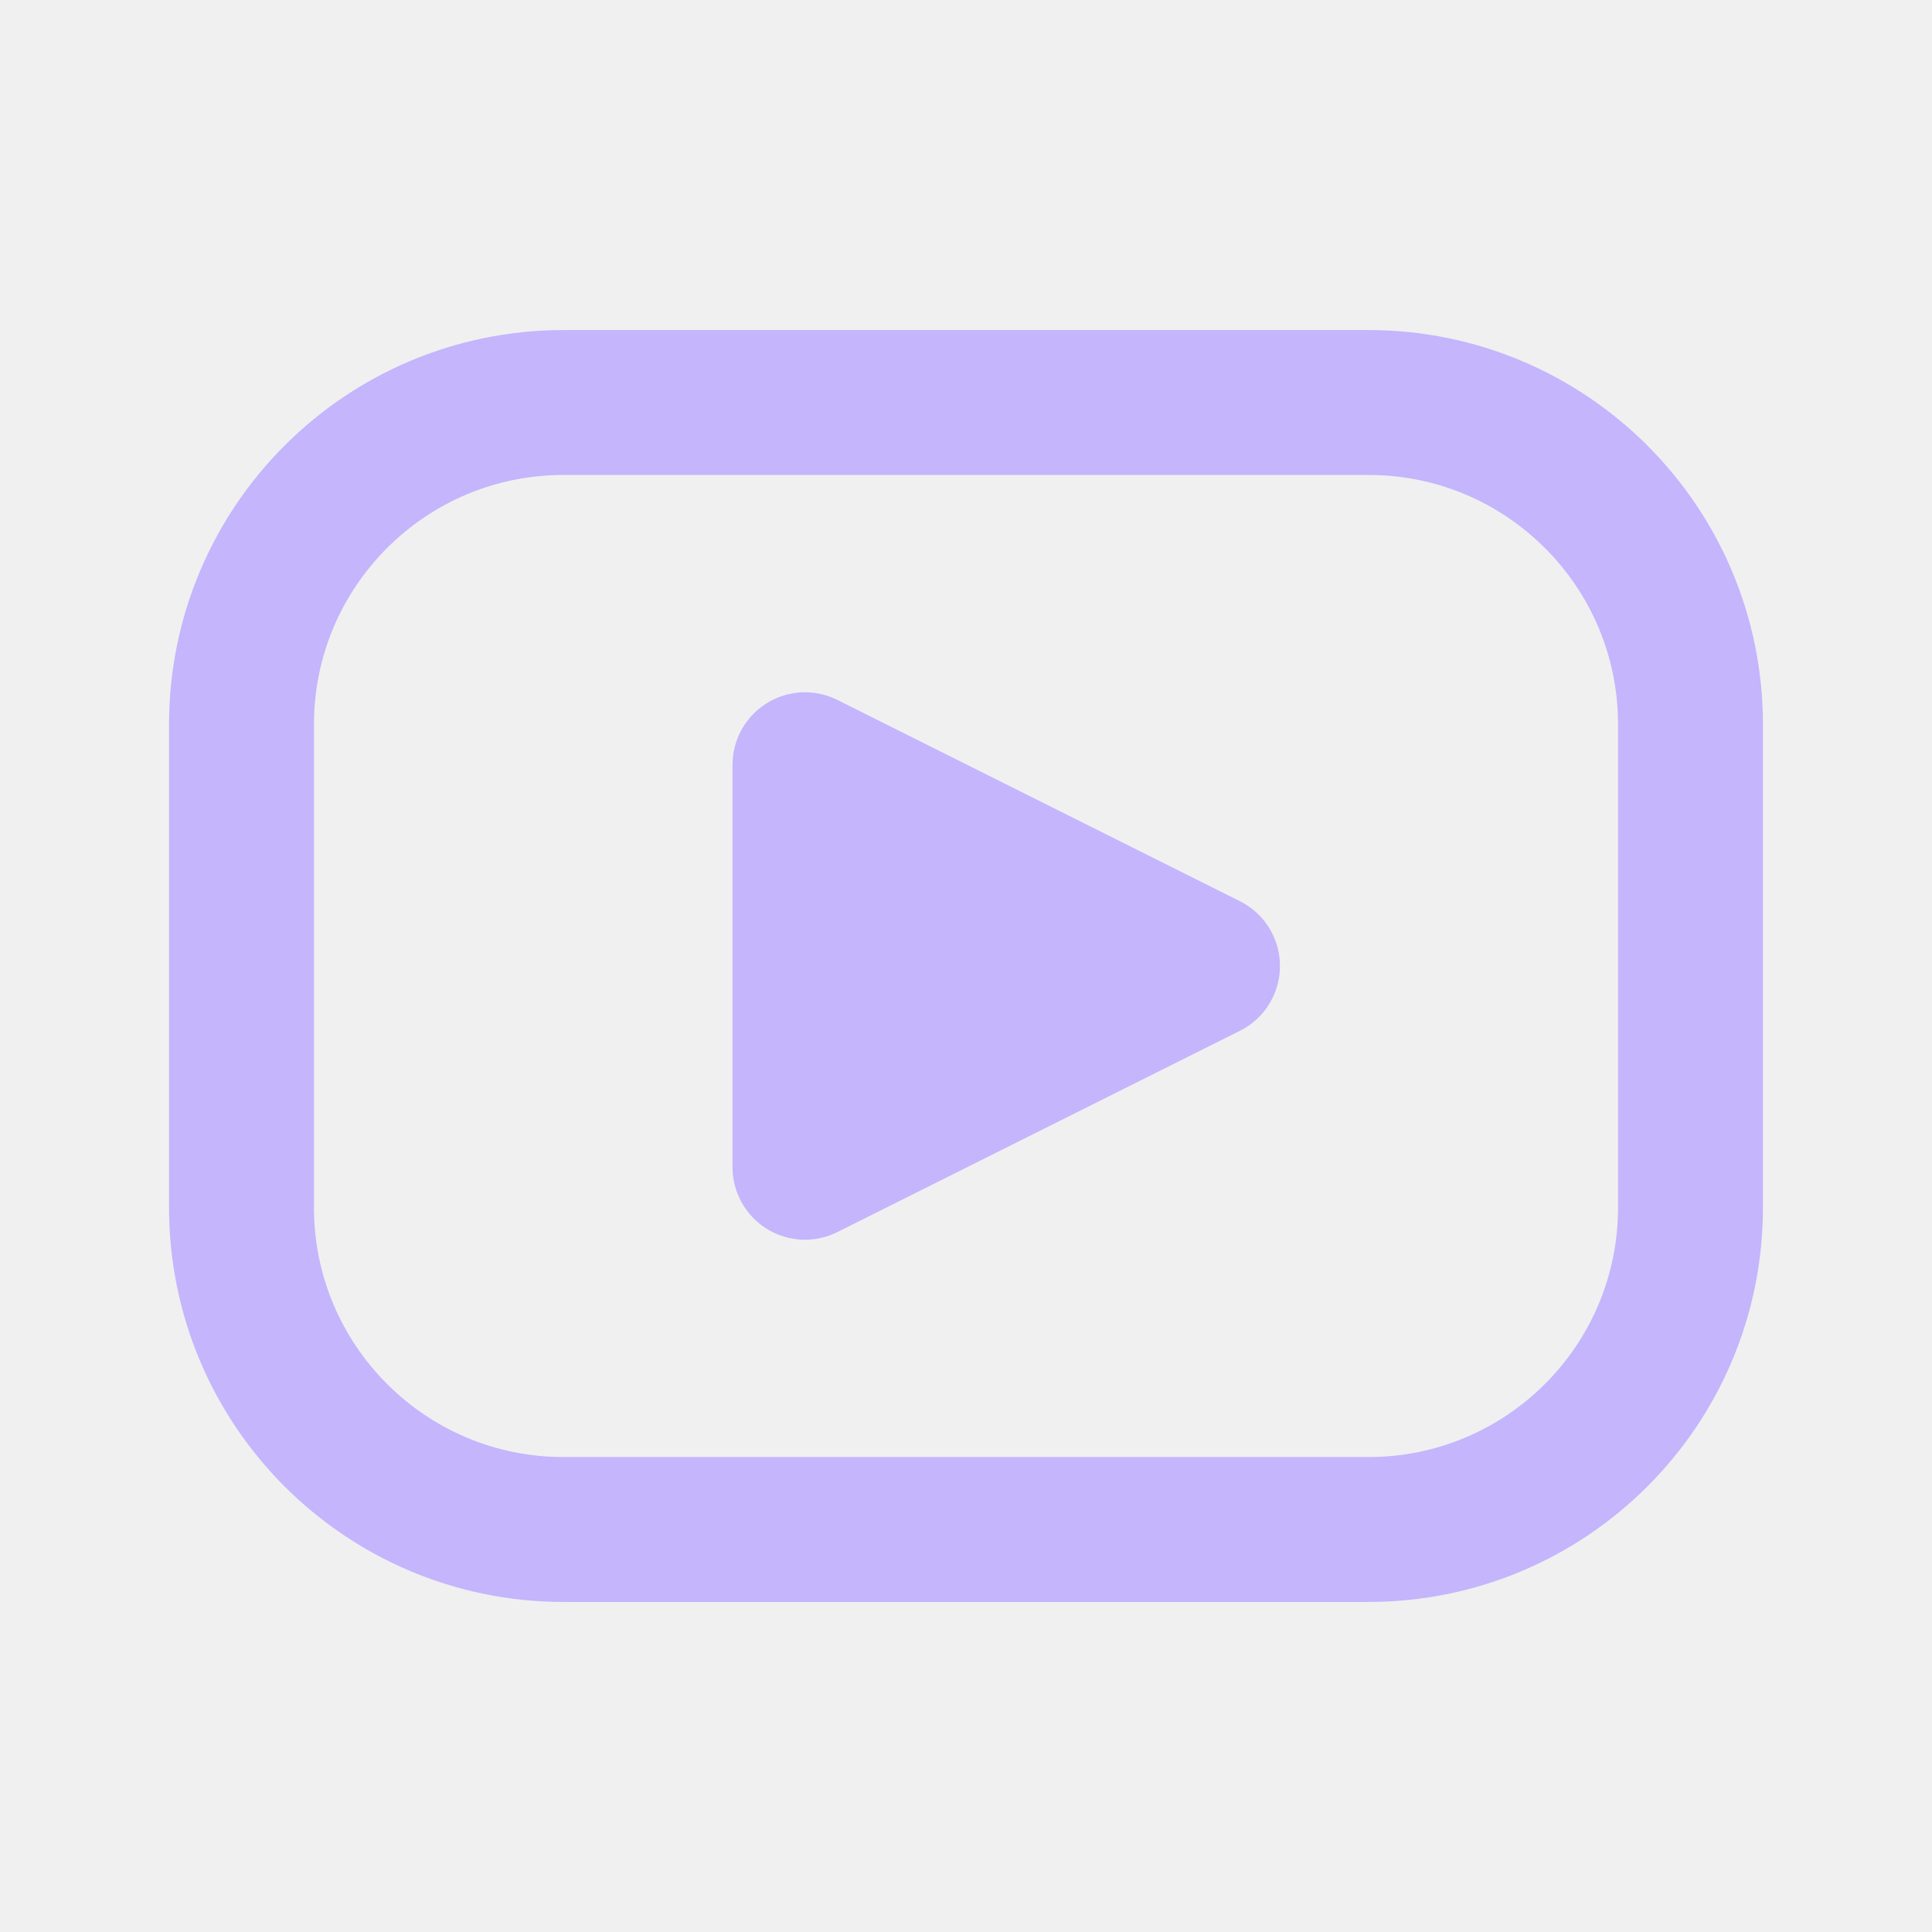
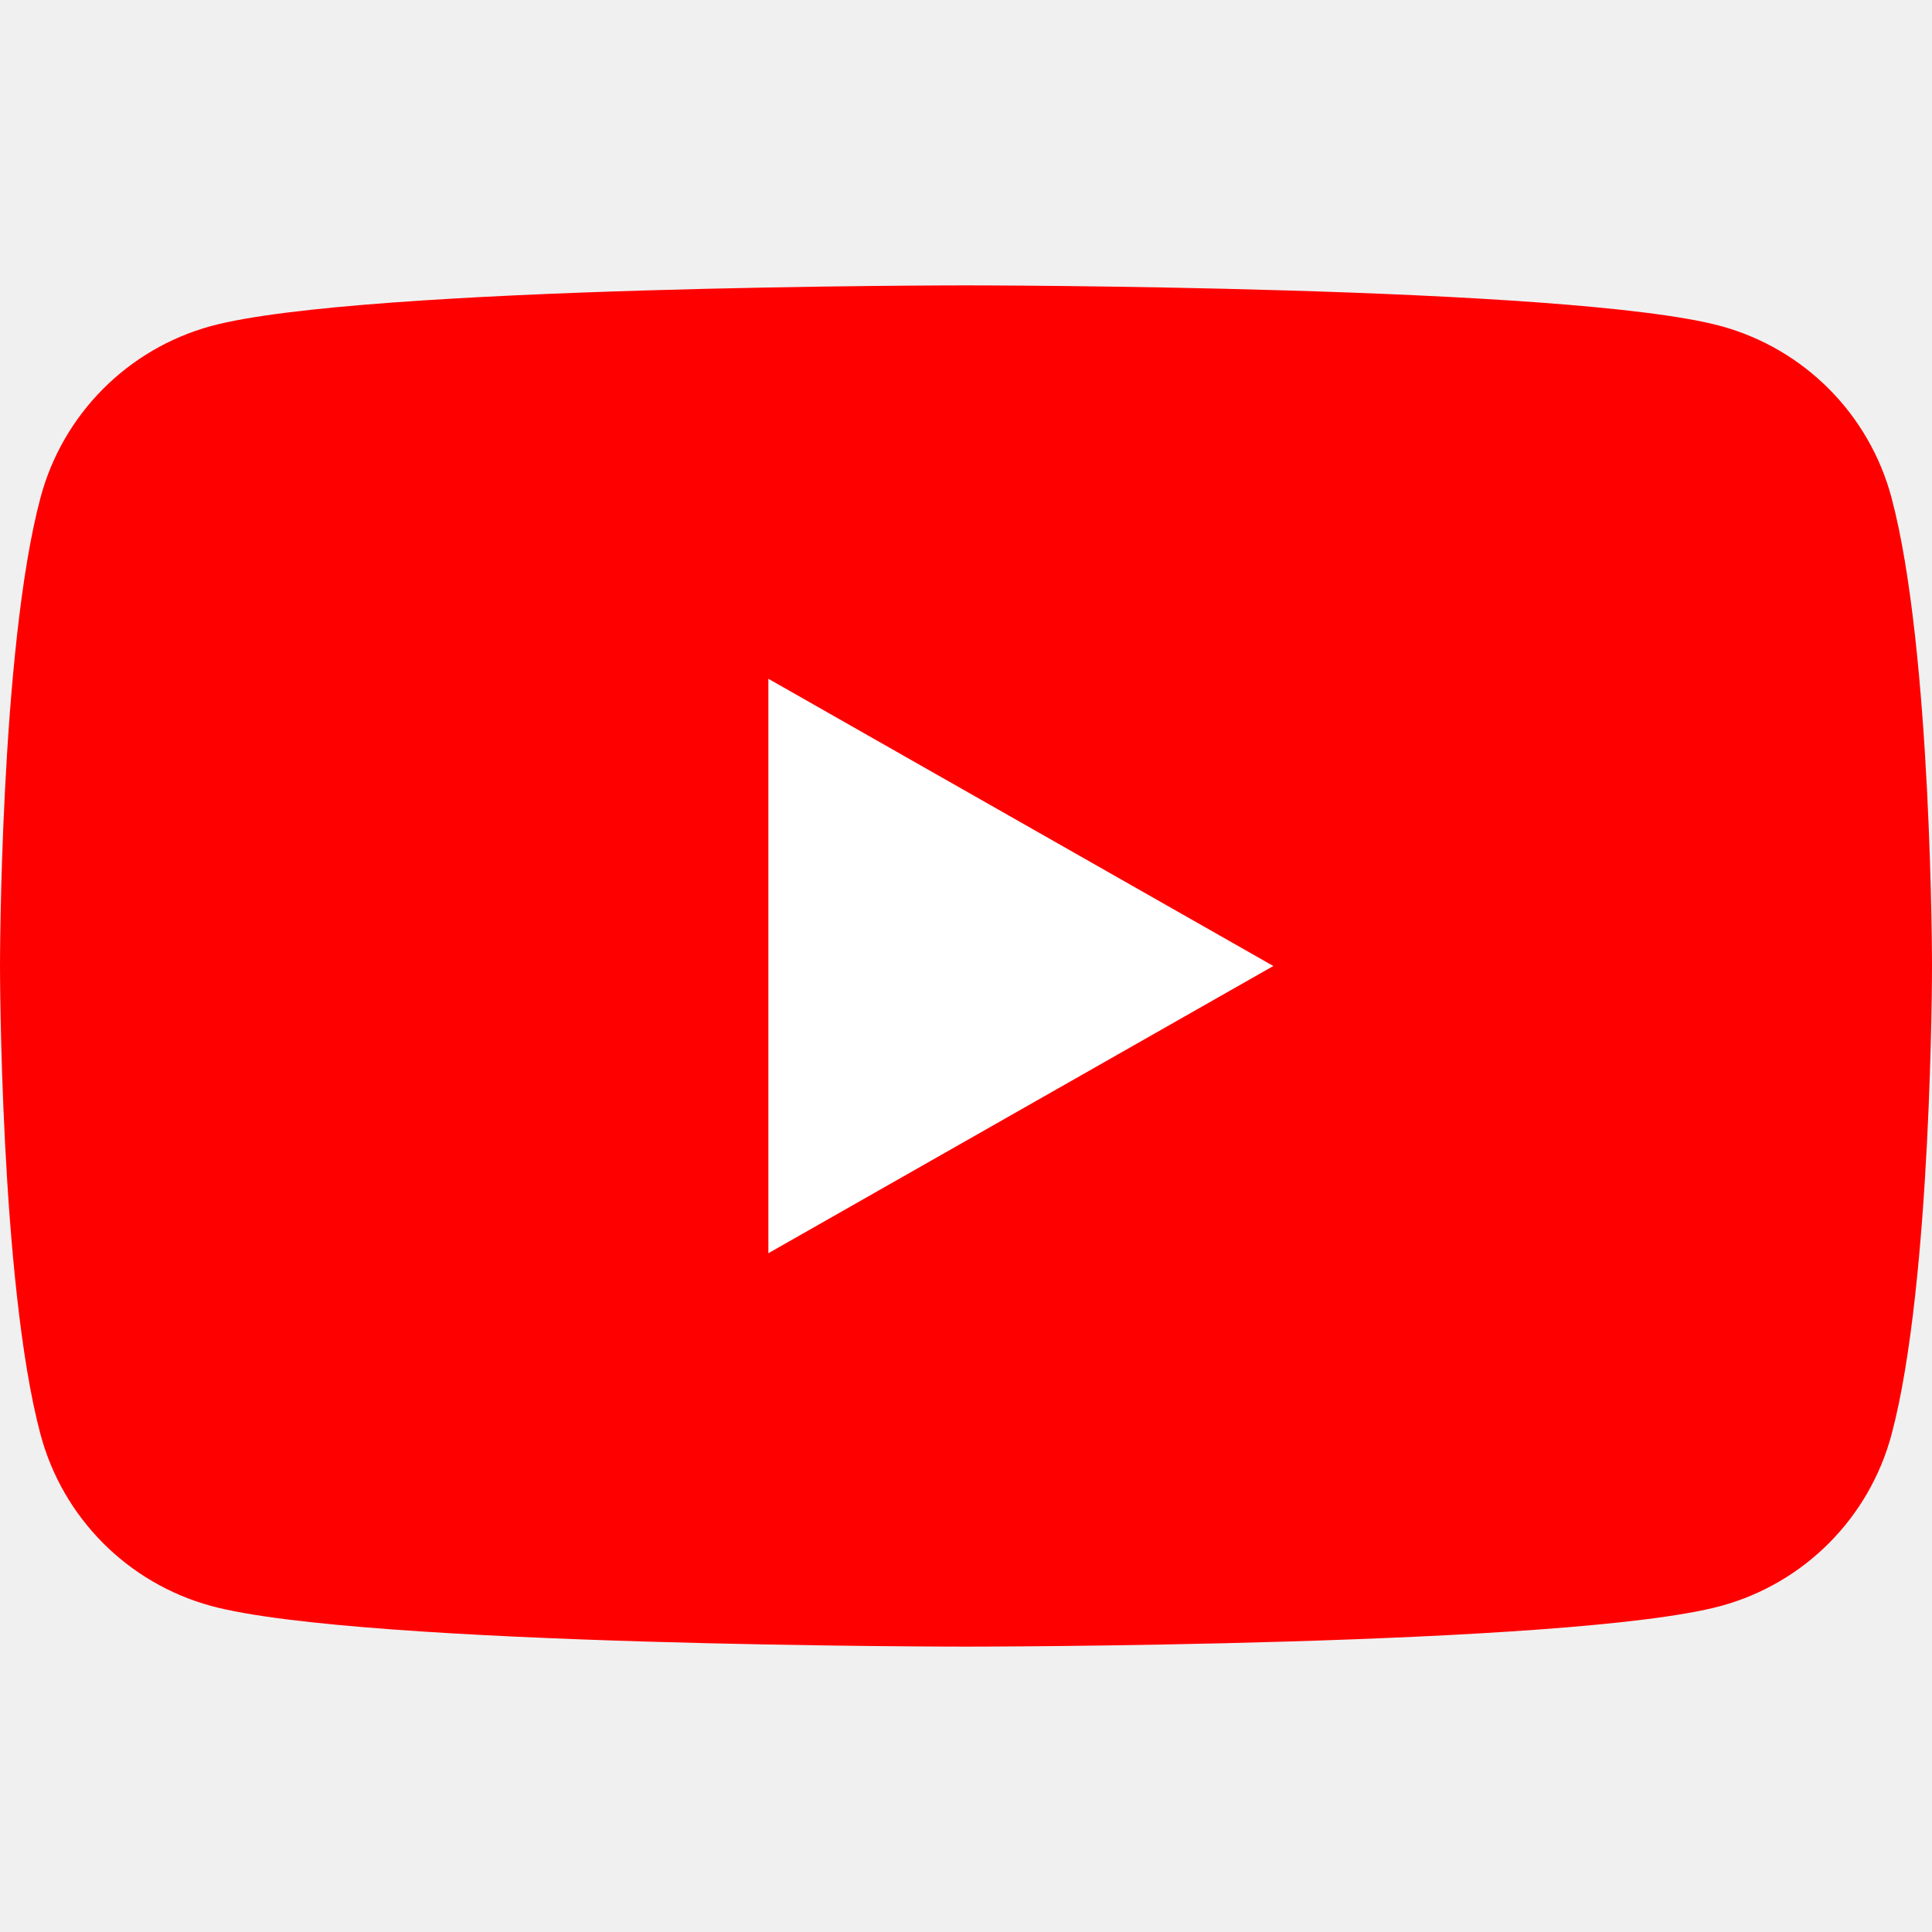
- <svg xmlns="http://www.w3.org/2000/svg" viewBox="0 0 24 24" fill="none" stroke="#c4b5fd" stroke-width="1.8" stroke-linecap="round" stroke-linejoin="round">
-   <rect x="3" y="5" width="18" height="14" rx="4" />
-   <path d="M10 9.5l5 2.5-5 2.5z" fill="#c4b5fd" />
+ <svg xmlns="http://www.w3.org/2000/svg" viewBox="0 0 24 24" width="256" height="256">
+   <path fill="#ffffff" d="M9.545 15.568V8.432L15.818 12l-6.273 3.568z" />
+   <path fill="#ff0000" d="M23.498 6.186a3.016 3.016 0 0 0-2.122-2.136C19.505 3.545 12 3.545 12 3.545s-7.505 0-9.377.505A3.017 3.017 0 0 0 .502 6.186C0 8.07 0 12 0 12s0 3.93.502 5.814a3.016 3.016 0 0 0 2.122 2.136c1.871.505 9.376.505 9.376.505s7.505 0 9.377-.505a3.015 3.015 0 0 0 2.122-2.136C24 15.93 24 12 24 12s0-3.93-.502-5.814zM9.545 15.568V8.432L15.818 12l-6.273 3.568z" />
</svg>
